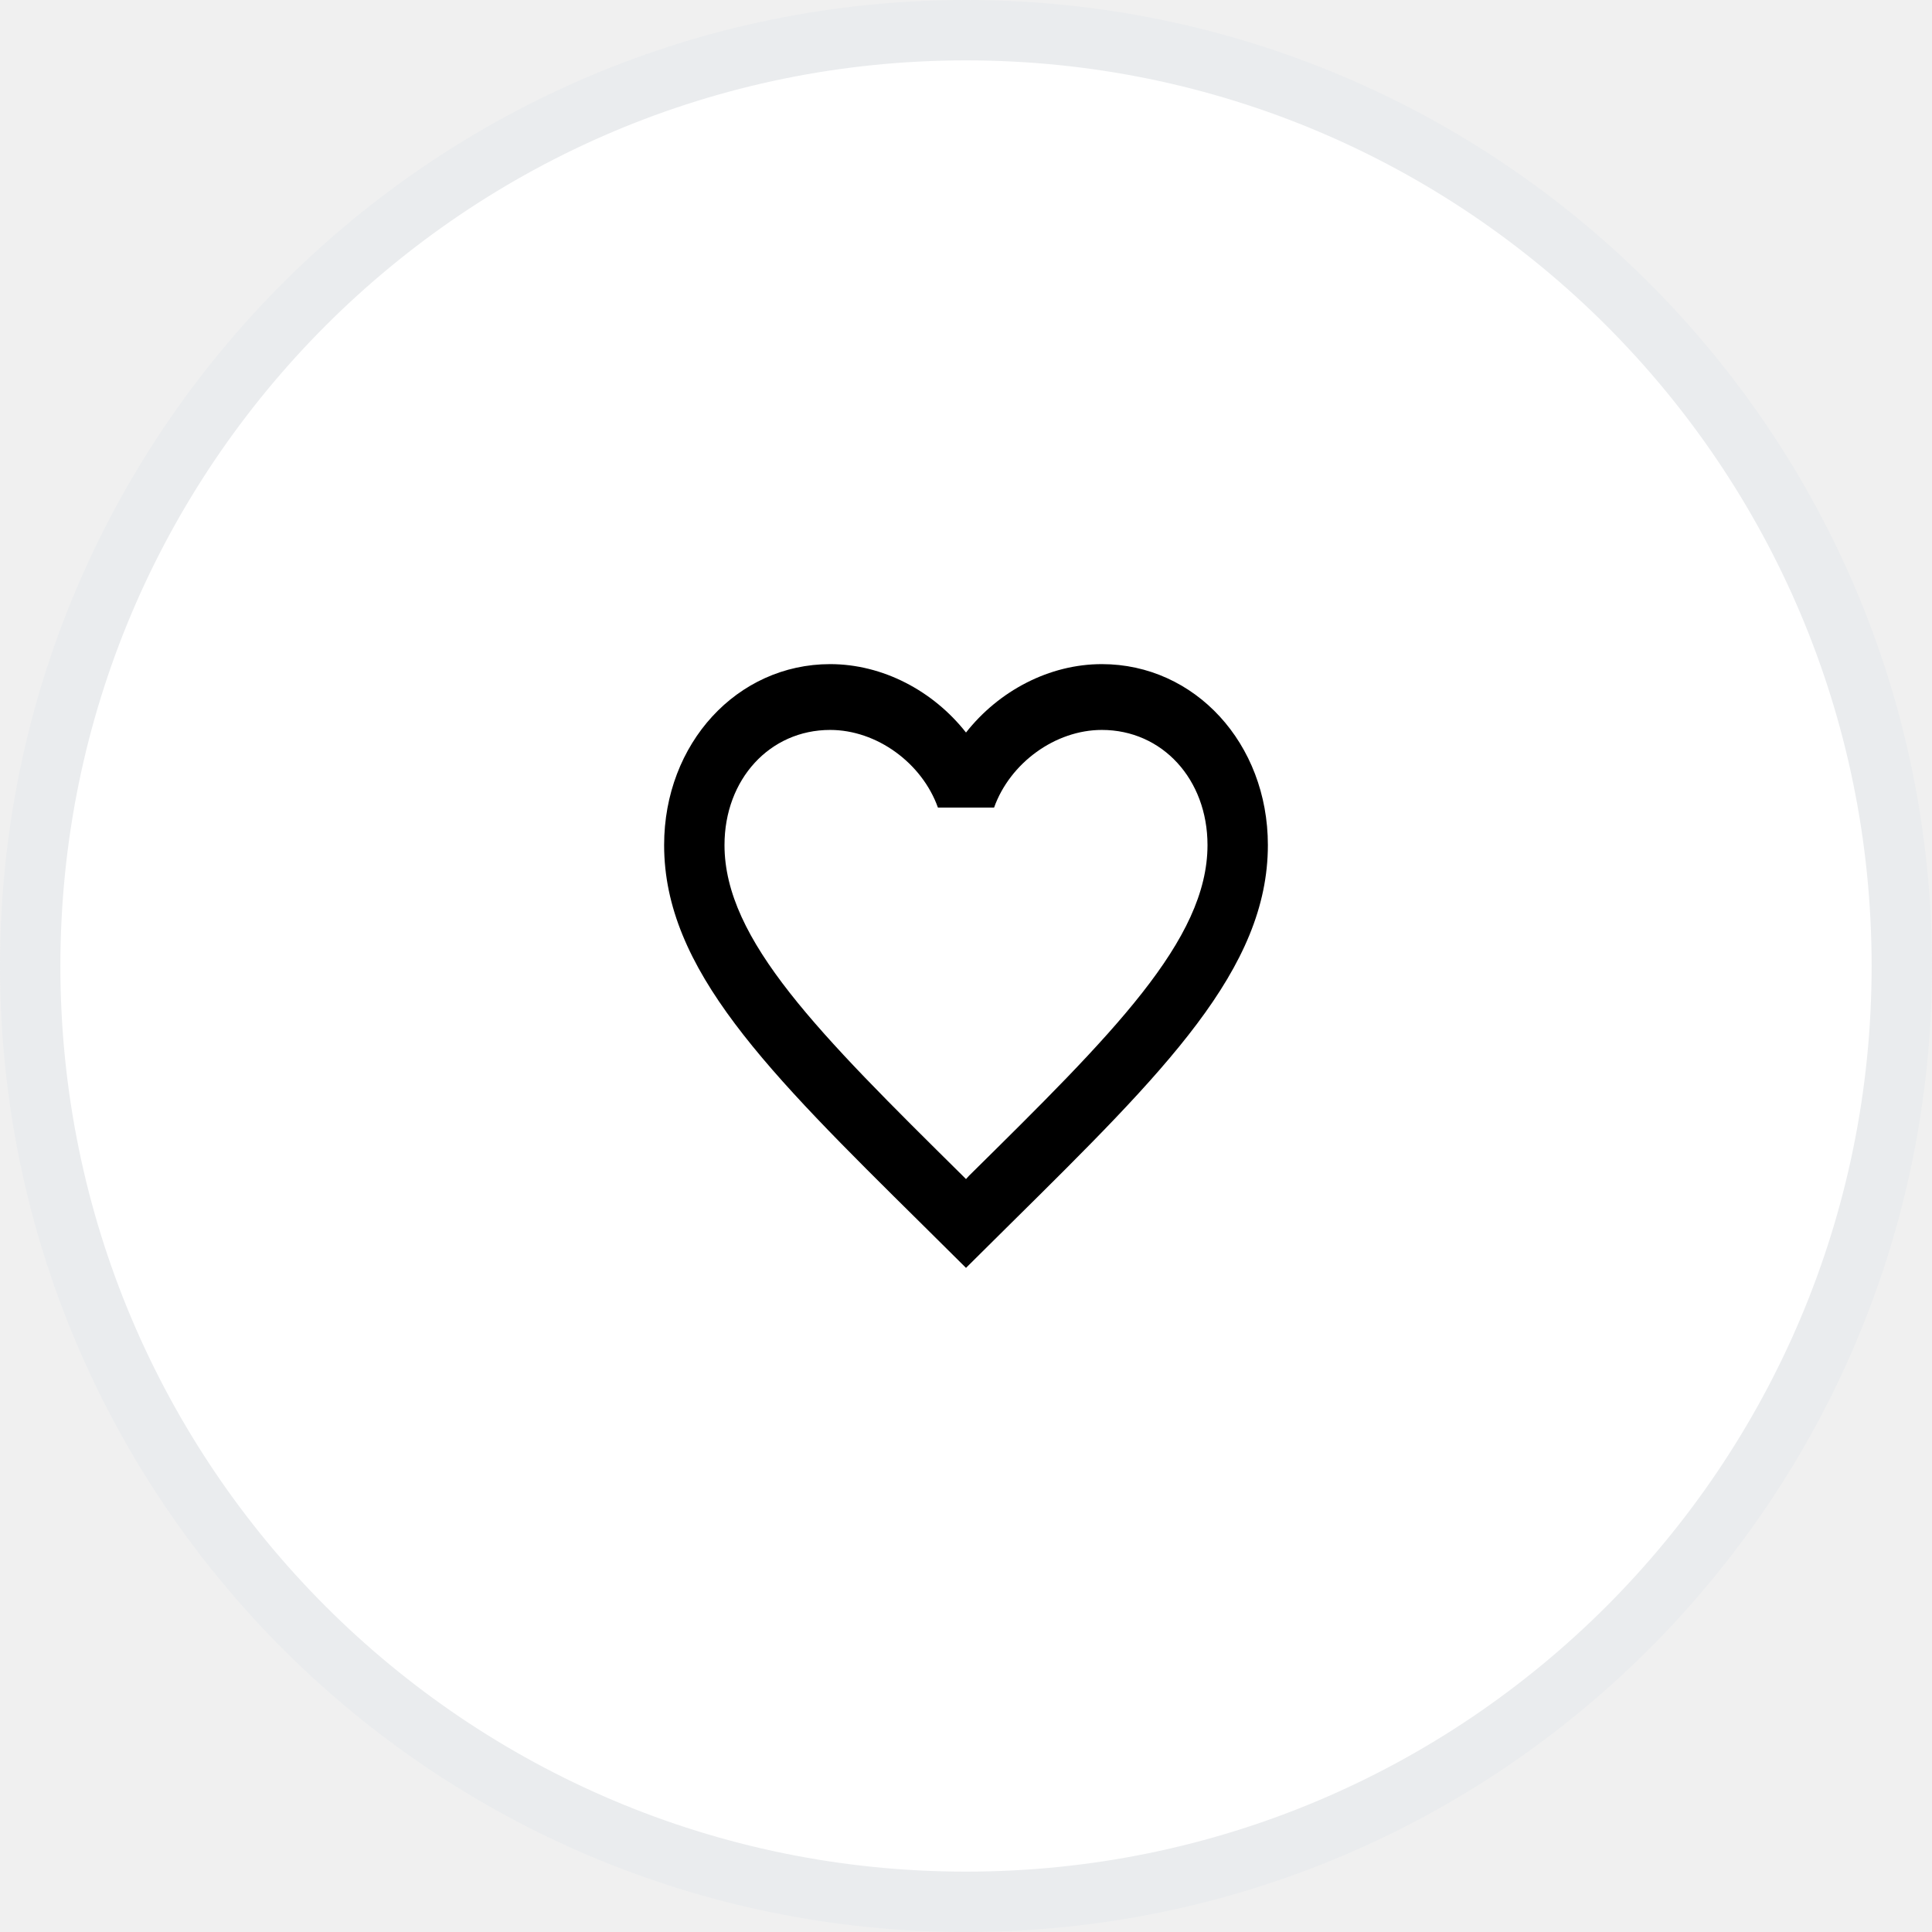
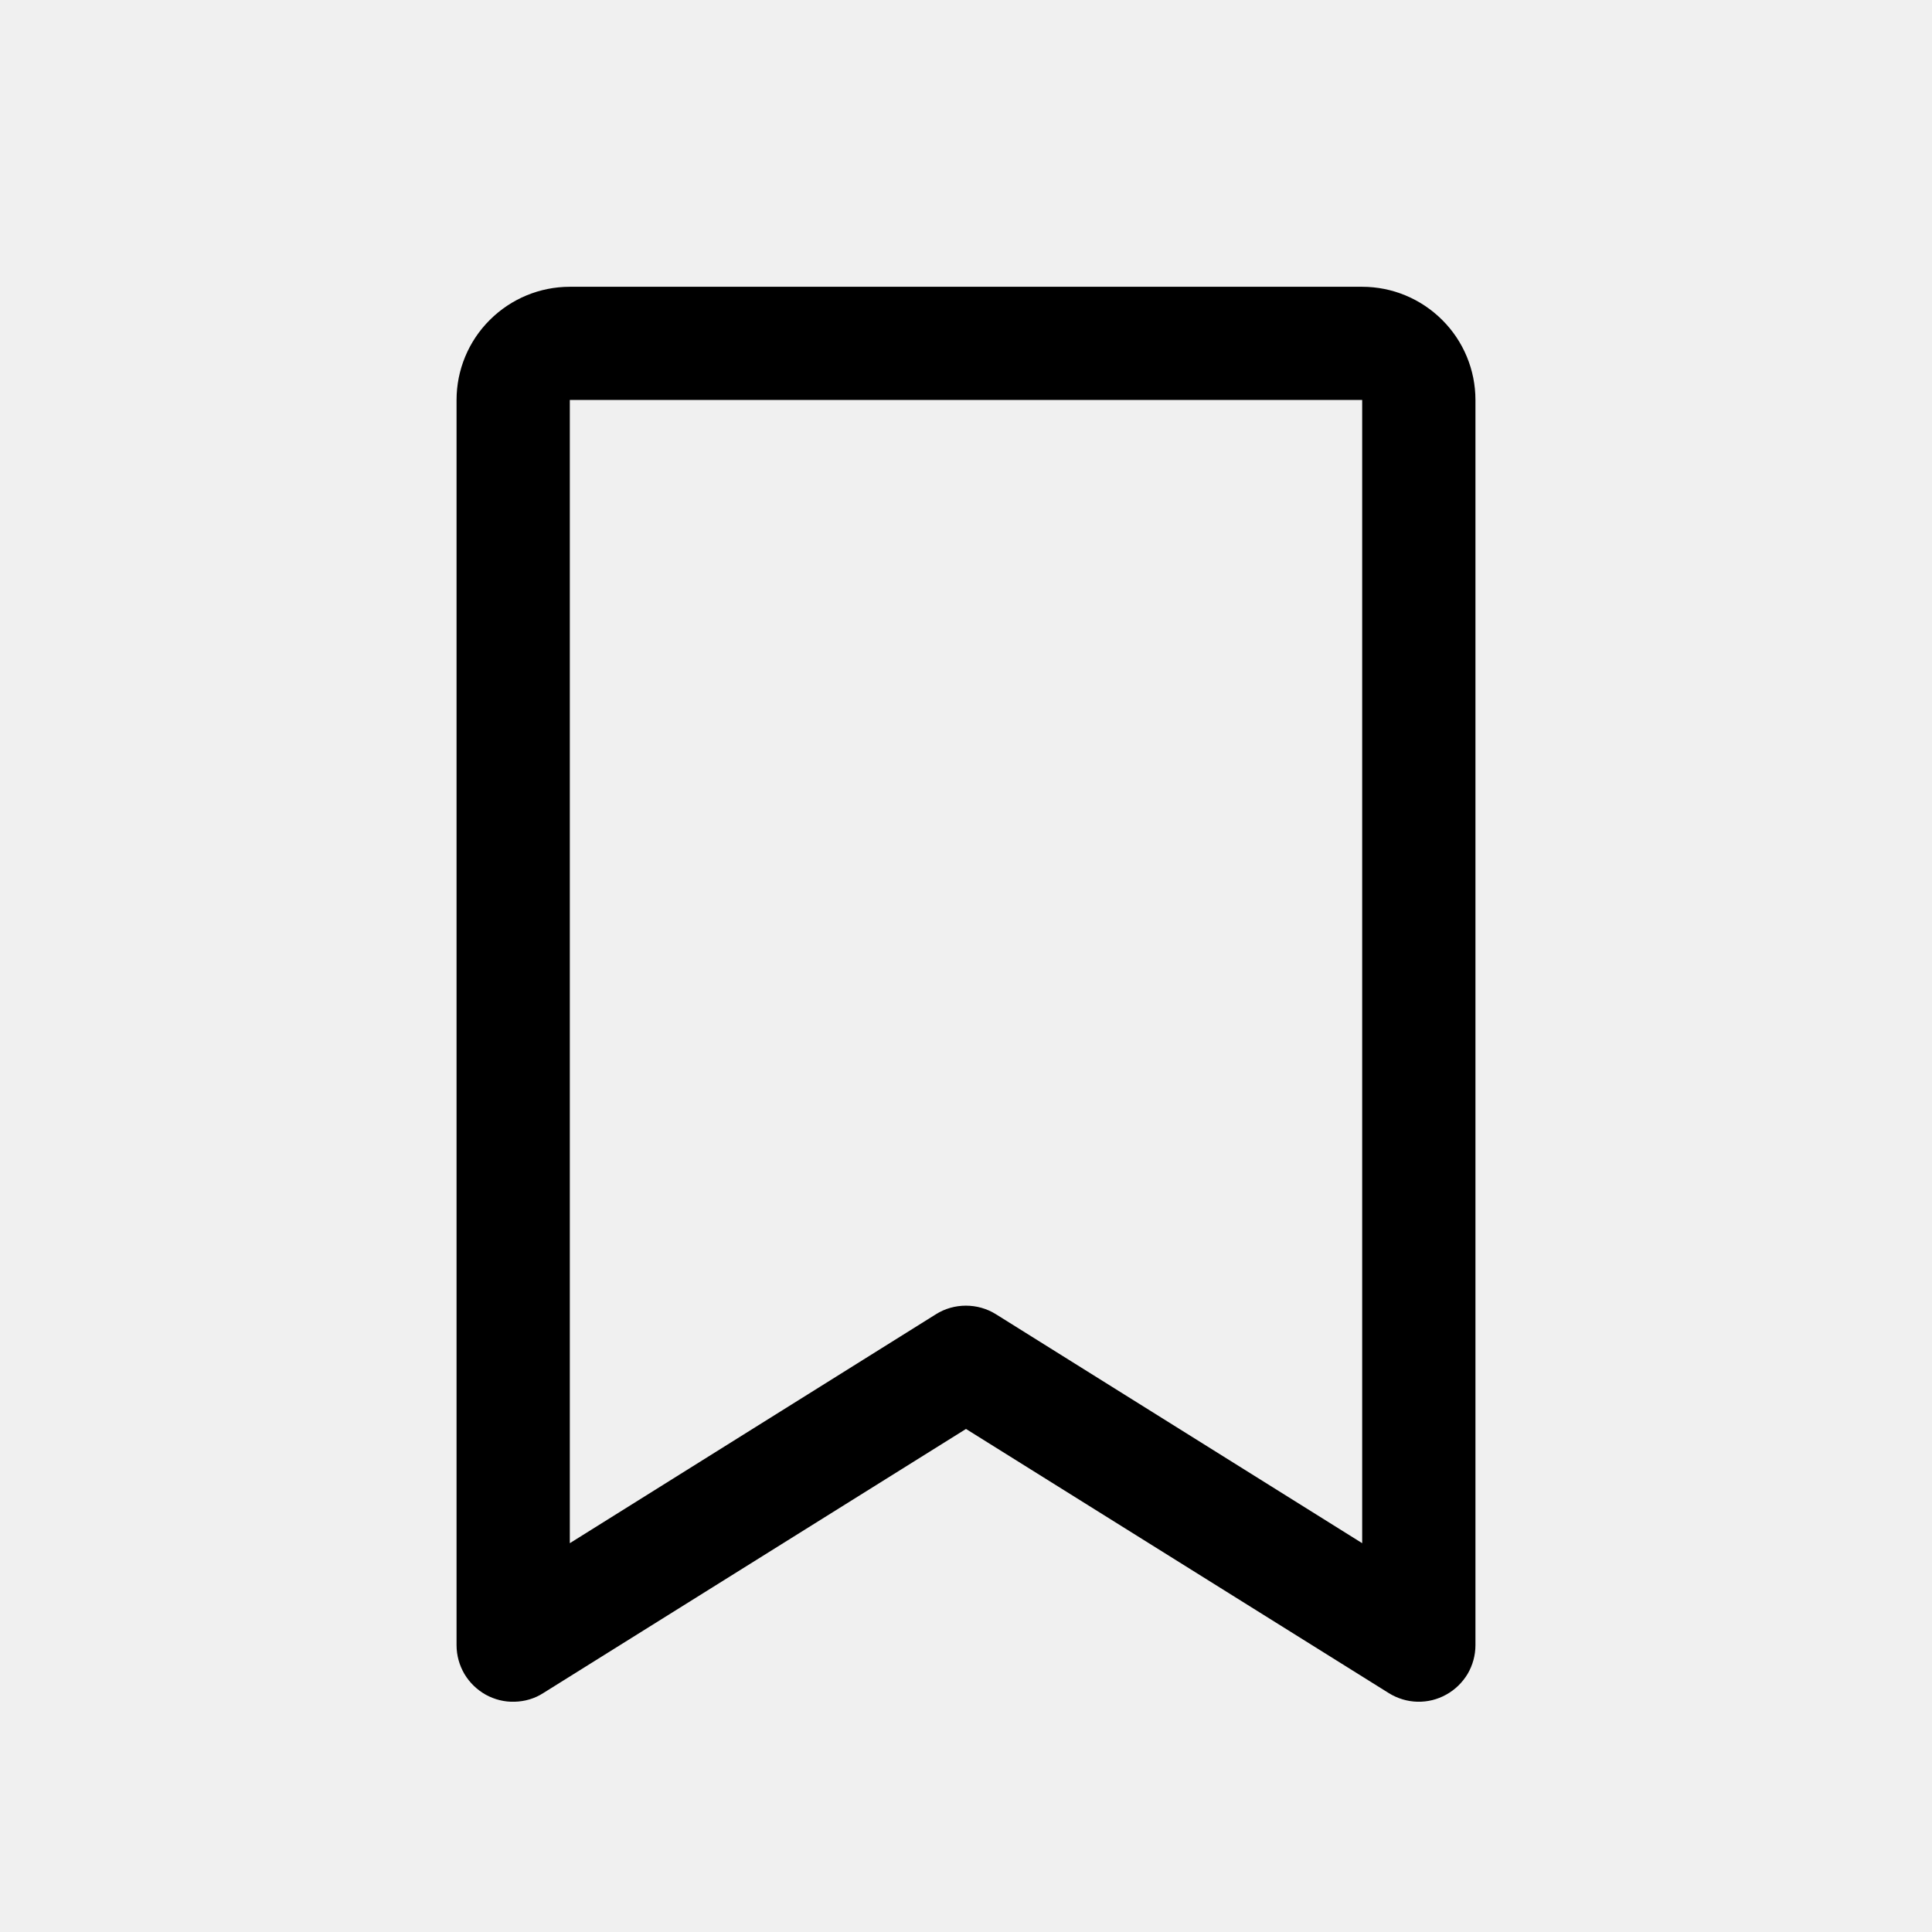
- <svg xmlns="http://www.w3.org/2000/svg" width="32" height="32" viewBox="0 0 32 32" fill="none">
-   <rect x="0.5" y="0.5" width="31" height="31" rx="15.5" fill="white" />
-   <path d="M16.05 19.474L16 19.529L15.945 19.474C13.57 17.125 12 15.572 12 13.997C12 12.907 12.75 12.09 13.75 12.09C14.52 12.09 15.27 12.635 15.535 13.376H16.465C16.73 12.635 17.48 12.09 18.25 12.09C19.25 12.09 20 12.907 20 13.997C20 15.572 18.43 17.125 16.05 19.474ZM18.25 11C17.38 11 16.545 11.441 16 12.133C15.455 11.441 14.62 11 13.75 11C12.21 11 11 12.313 11 13.997C11 16.052 12.7 17.736 15.275 20.281L16 21L16.725 20.281C19.3 17.736 21 16.052 21 13.997C21 12.313 19.79 11 18.25 11Z" fill="black" />
-   <rect x="0.5" y="0.5" width="31" height="31" rx="15.5" stroke="#EAECEE" />
+ <svg xmlns="http://www.w3.org/2000/svg" width="16" height="16" viewBox="0 0 16 16" fill="none">
+   <path d="M11.281 2.375H4.719C4.47 2.375 4.232 2.474 4.056 2.65C3.88 2.825 3.781 3.064 3.781 3.312V13.625C3.781 13.709 3.804 13.791 3.846 13.863C3.889 13.935 3.95 13.994 4.023 14.035C4.096 14.075 4.179 14.096 4.262 14.093C4.346 14.091 4.428 14.067 4.498 14.022L8 11.834L11.502 14.022C11.573 14.066 11.655 14.091 11.738 14.093C11.822 14.095 11.904 14.075 11.977 14.034C12.05 13.994 12.111 13.934 12.154 13.863C12.196 13.791 12.219 13.709 12.219 13.625V3.312C12.219 3.064 12.12 2.825 11.944 2.65C11.768 2.474 11.53 2.375 11.281 2.375ZM11.281 12.78L8.248 10.884C8.173 10.837 8.087 10.813 7.999 10.813C7.912 10.813 7.825 10.837 7.751 10.884L4.719 12.78V3.312H11.281V12.78Z" fill="black" />
</svg>
